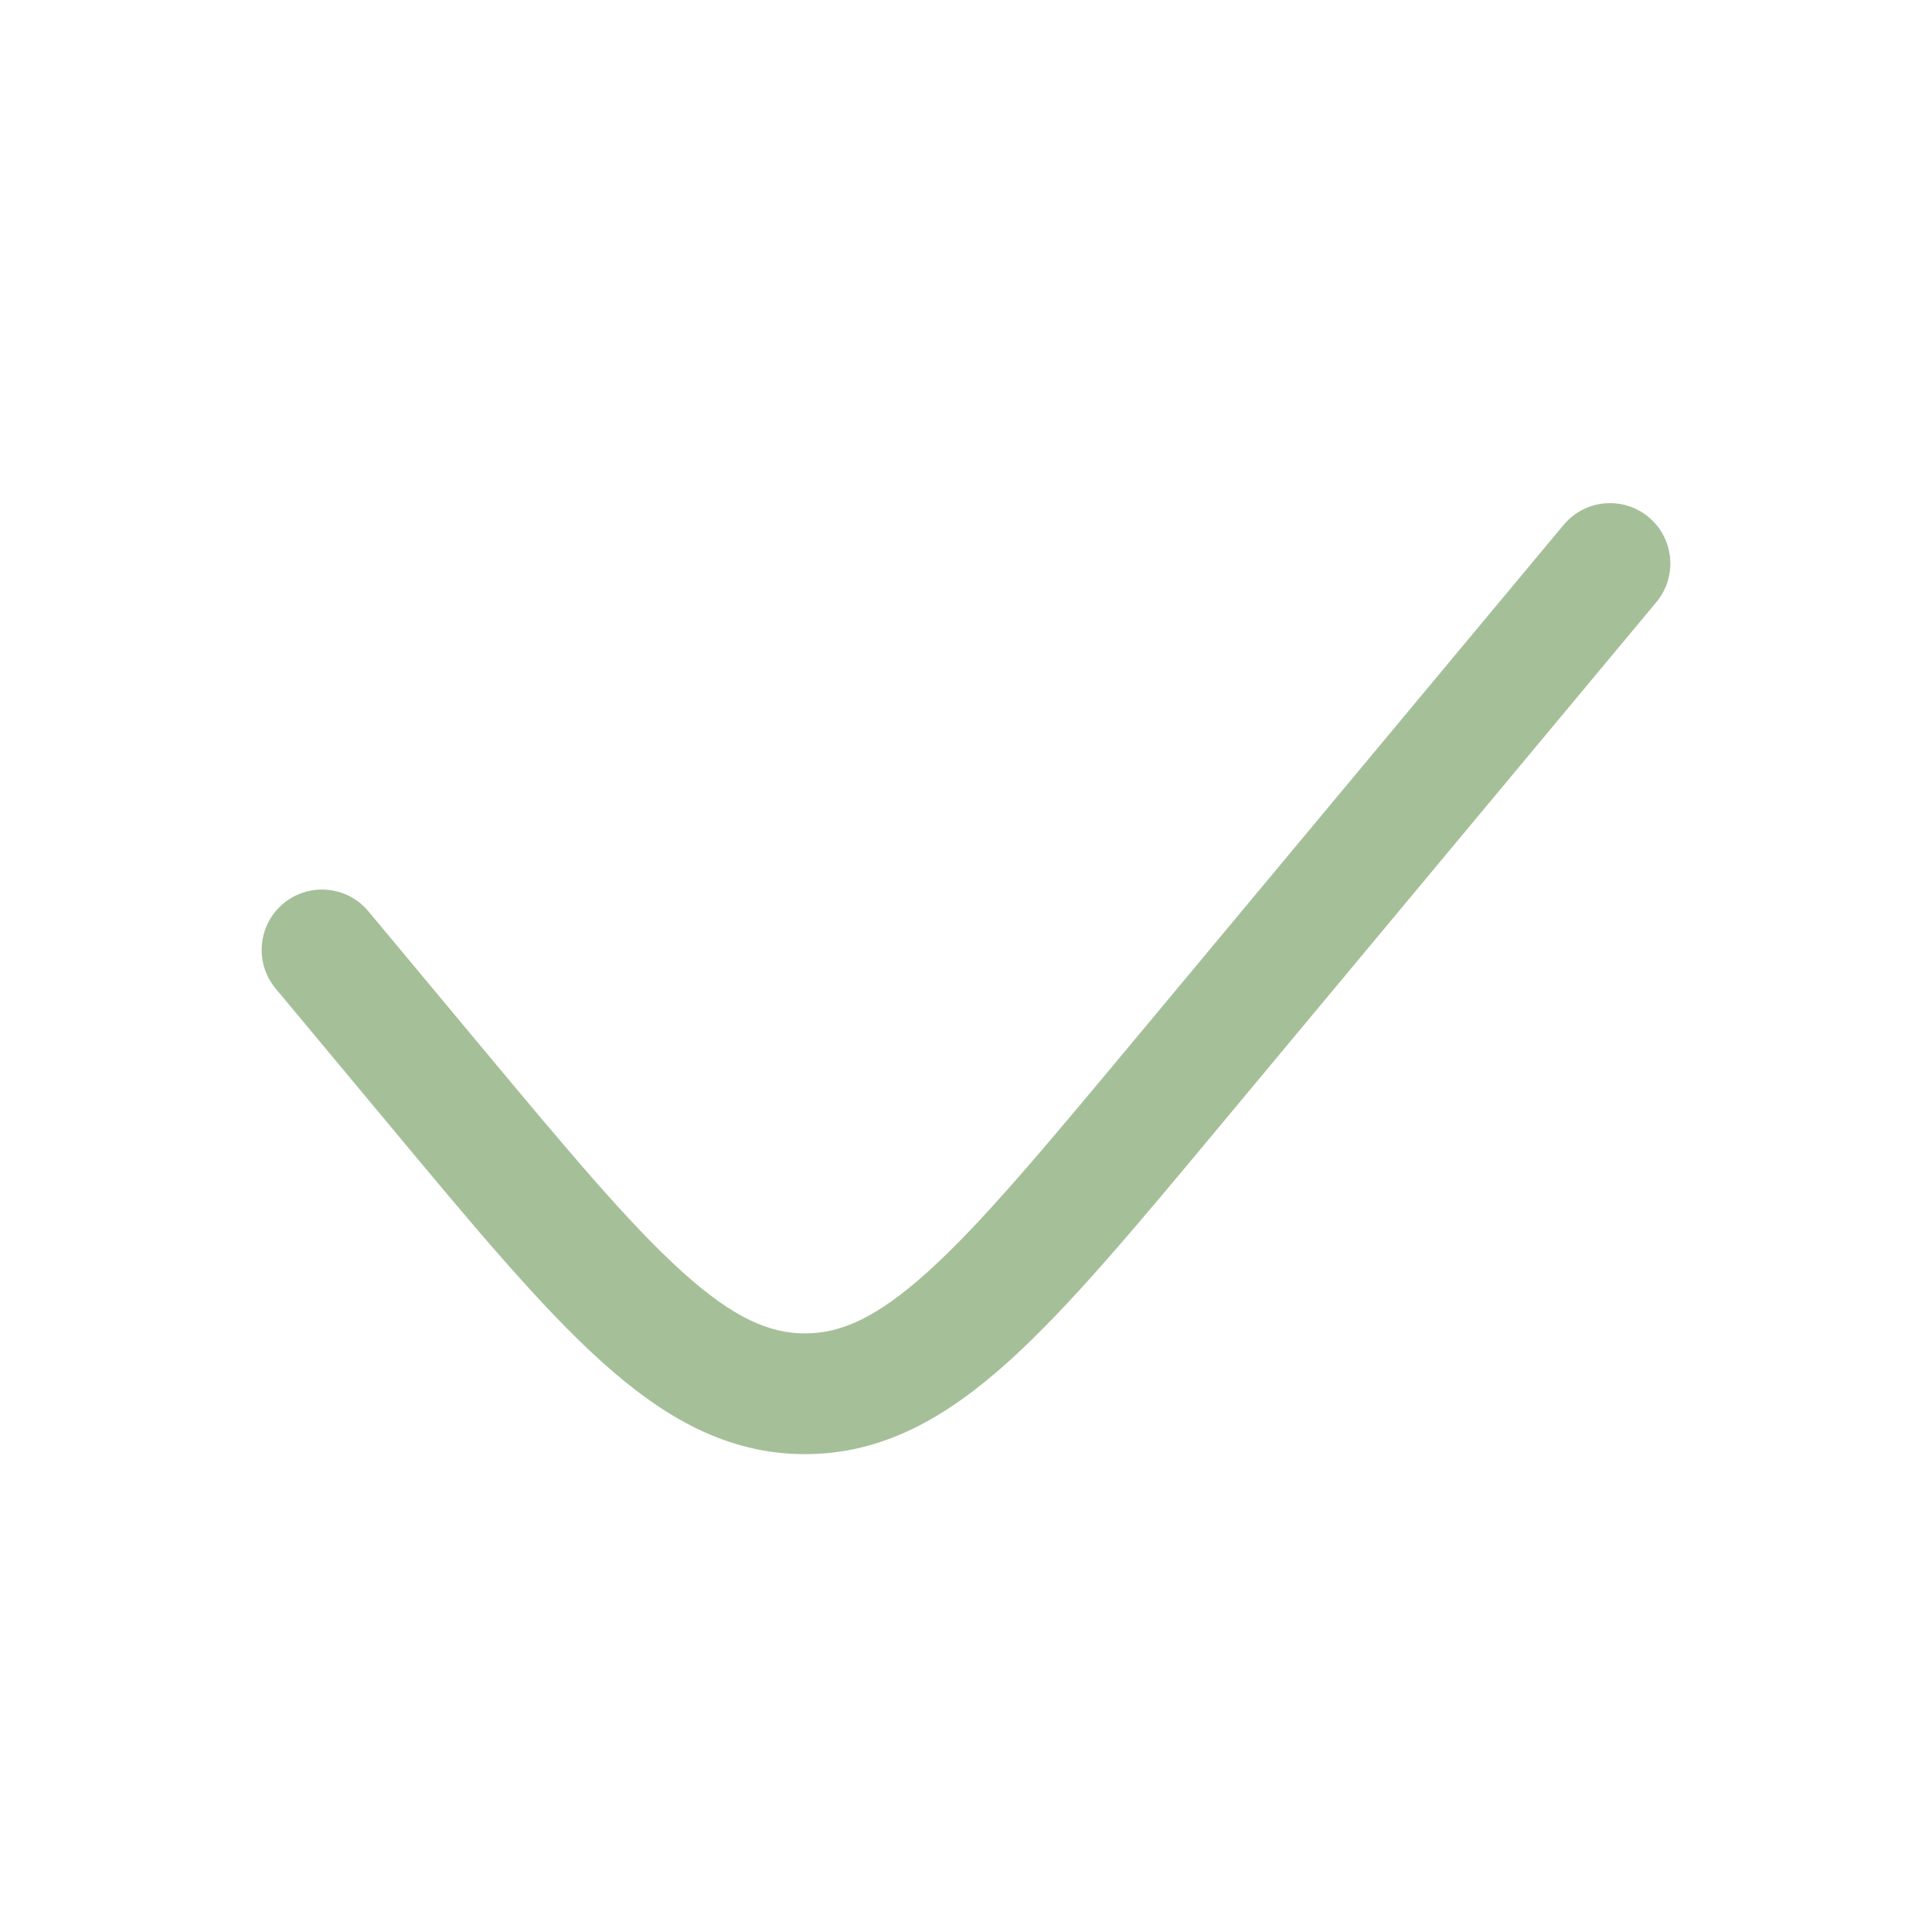
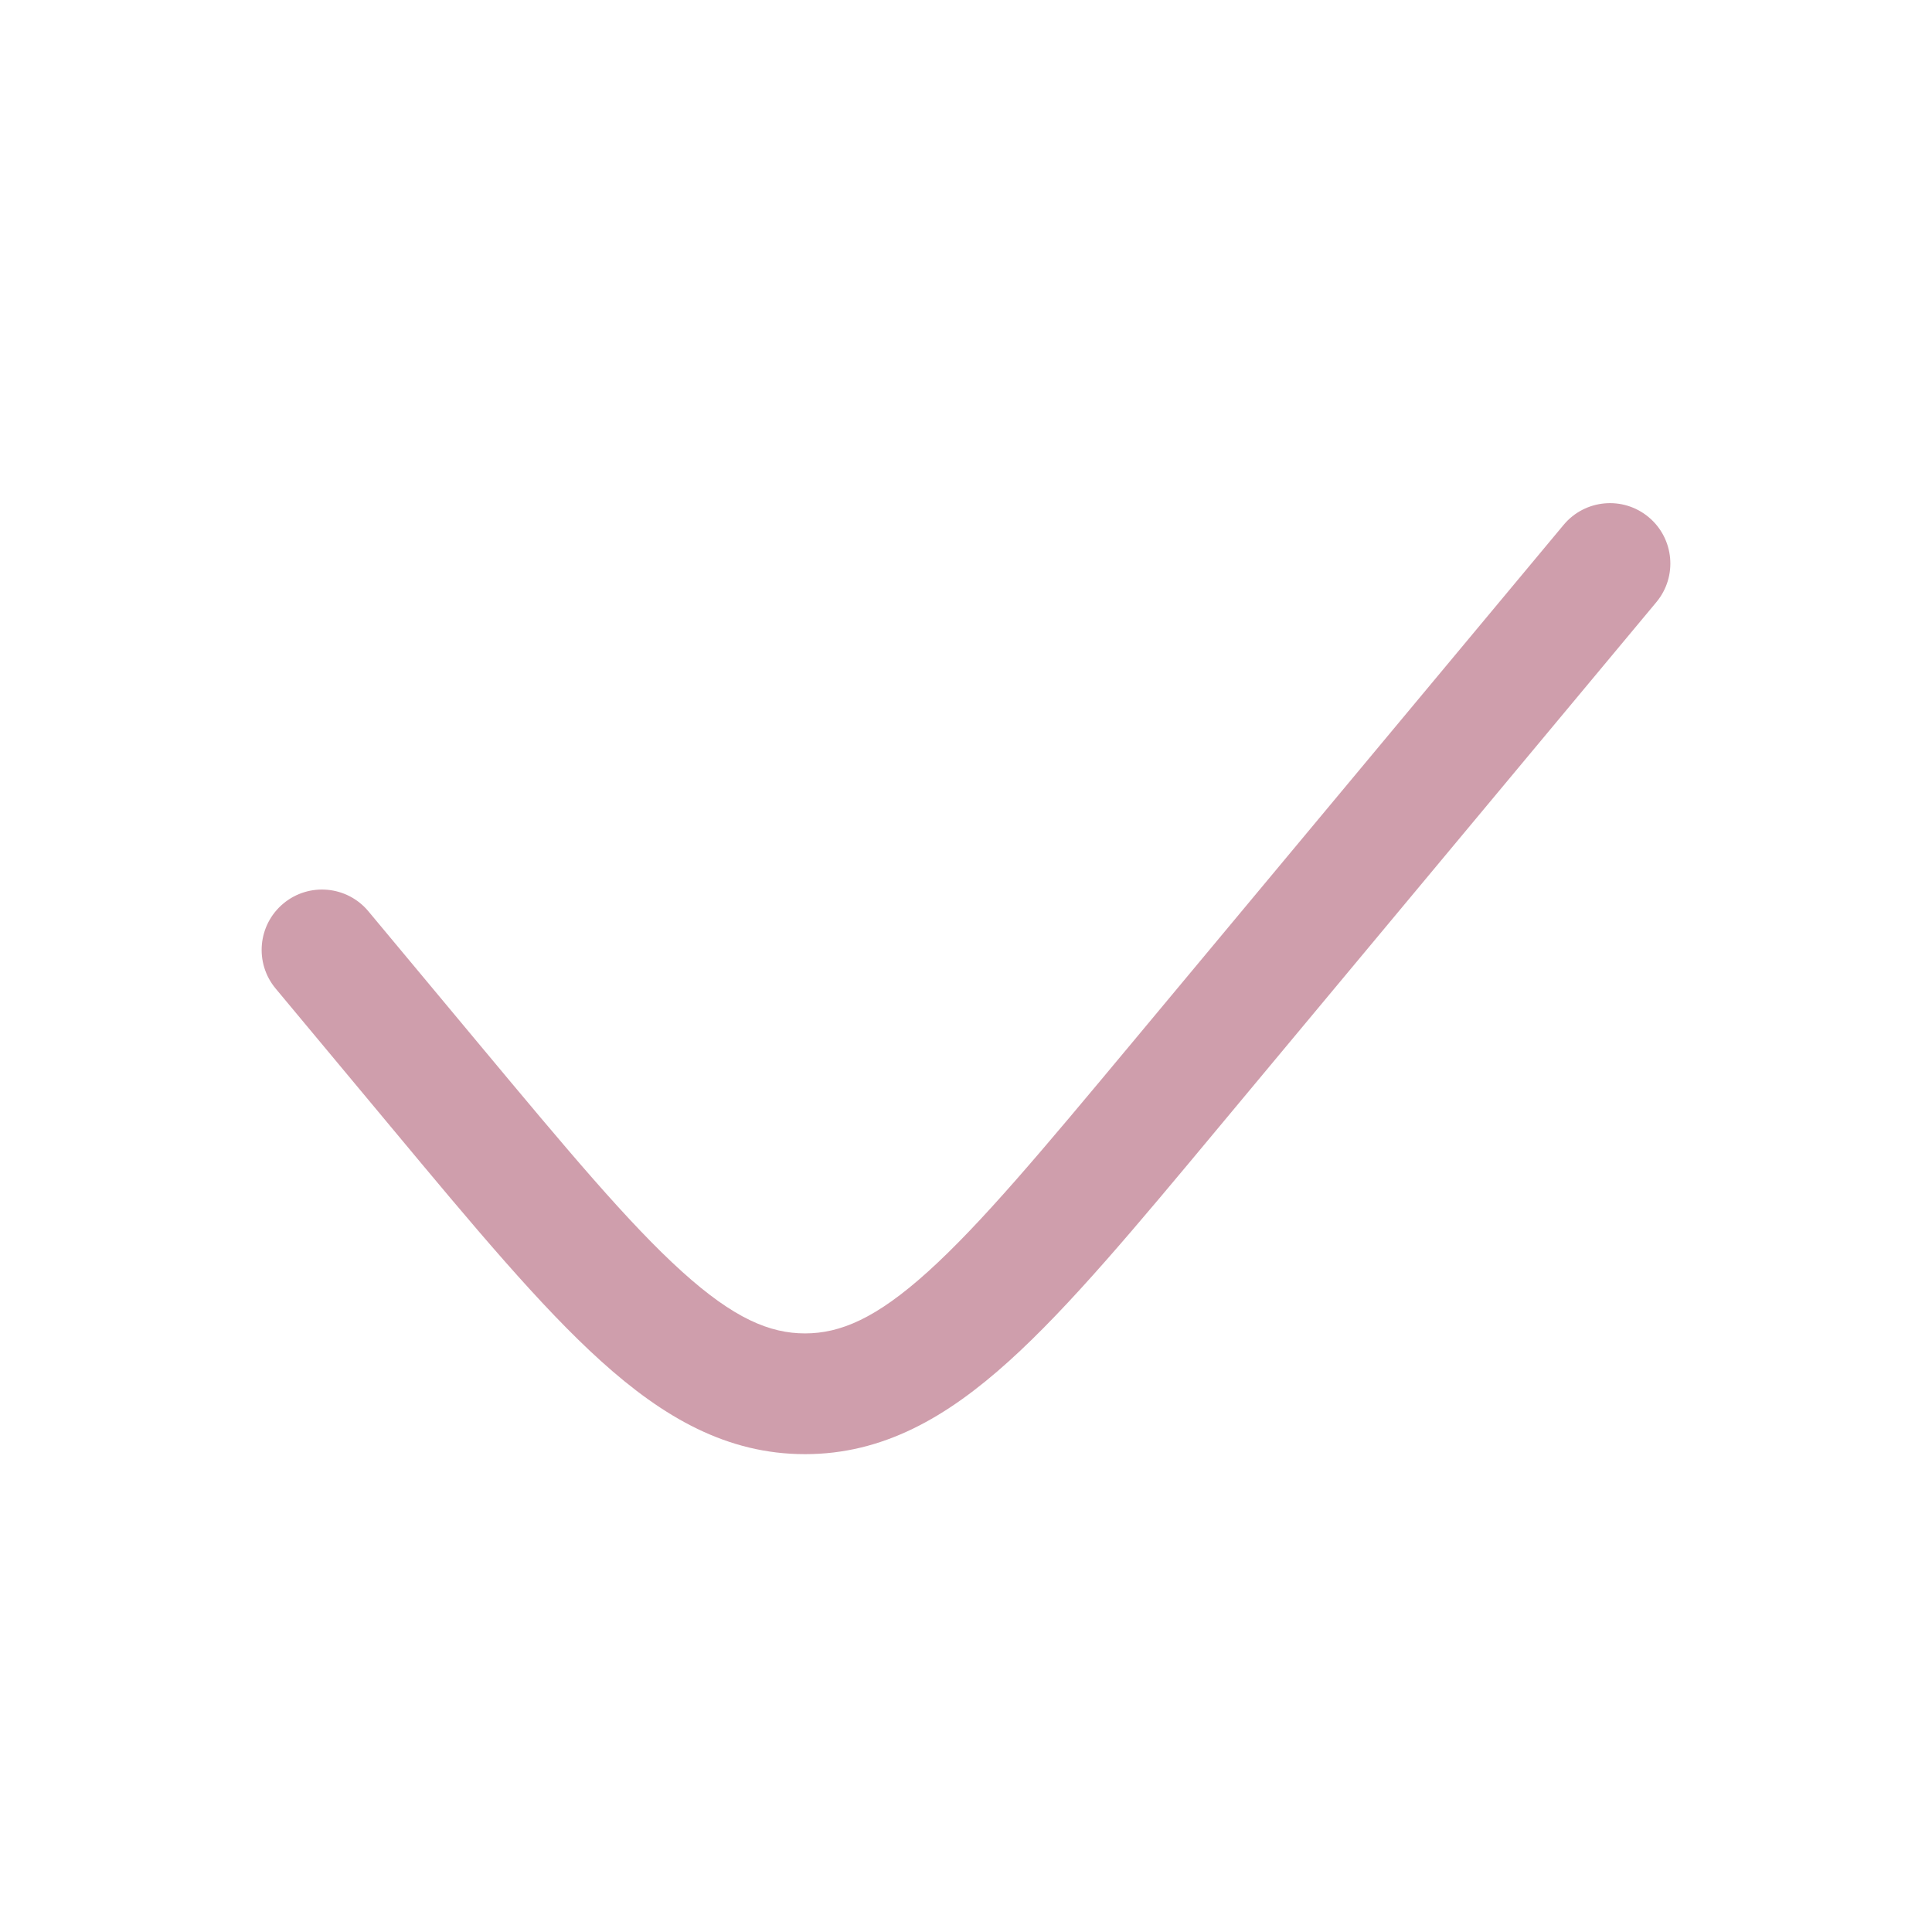
<svg xmlns="http://www.w3.org/2000/svg" width="24" height="24" viewBox="0 0 24 24" fill="none">
-   <path d="M20.576 7.48C20.841 7.162 20.798 6.689 20.48 6.424C20.162 6.159 19.689 6.202 19.424 6.52L14.033 12.989C12.95 14.288 12.189 15.199 11.528 15.796C10.883 16.379 10.437 16.564 10 16.564C9.563 16.564 9.117 16.379 8.472 15.796C7.811 15.199 7.05 14.288 5.967 12.989L4.576 11.32C4.311 11.002 3.838 10.959 3.52 11.224C3.202 11.489 3.159 11.962 3.424 12.28L4.853 13.995C5.888 15.238 6.717 16.233 7.467 16.909C8.241 17.608 9.032 18.064 10 18.064C10.968 18.064 11.759 17.608 12.533 16.909C13.283 16.233 14.112 15.238 15.147 13.995L20.576 7.48Z" fill="#A5C099" />
+   <path d="M20.576 7.48C20.841 7.162 20.798 6.689 20.48 6.424C20.162 6.159 19.689 6.202 19.424 6.52L14.033 12.989C12.95 14.288 12.189 15.199 11.528 15.796C10.883 16.379 10.437 16.564 10 16.564C9.563 16.564 9.117 16.379 8.472 15.796C7.811 15.199 7.05 14.288 5.967 12.989L4.576 11.32C4.311 11.002 3.838 10.959 3.52 11.224C3.202 11.489 3.159 11.962 3.424 12.28L4.853 13.995C5.888 15.238 6.717 16.233 7.467 16.909C8.241 17.608 9.032 18.064 10 18.064C10.968 18.064 11.759 17.608 12.533 16.909C13.283 16.233 14.112 15.238 15.147 13.995L20.576 7.48Z" fill="#CF9EAC" />
</svg>
